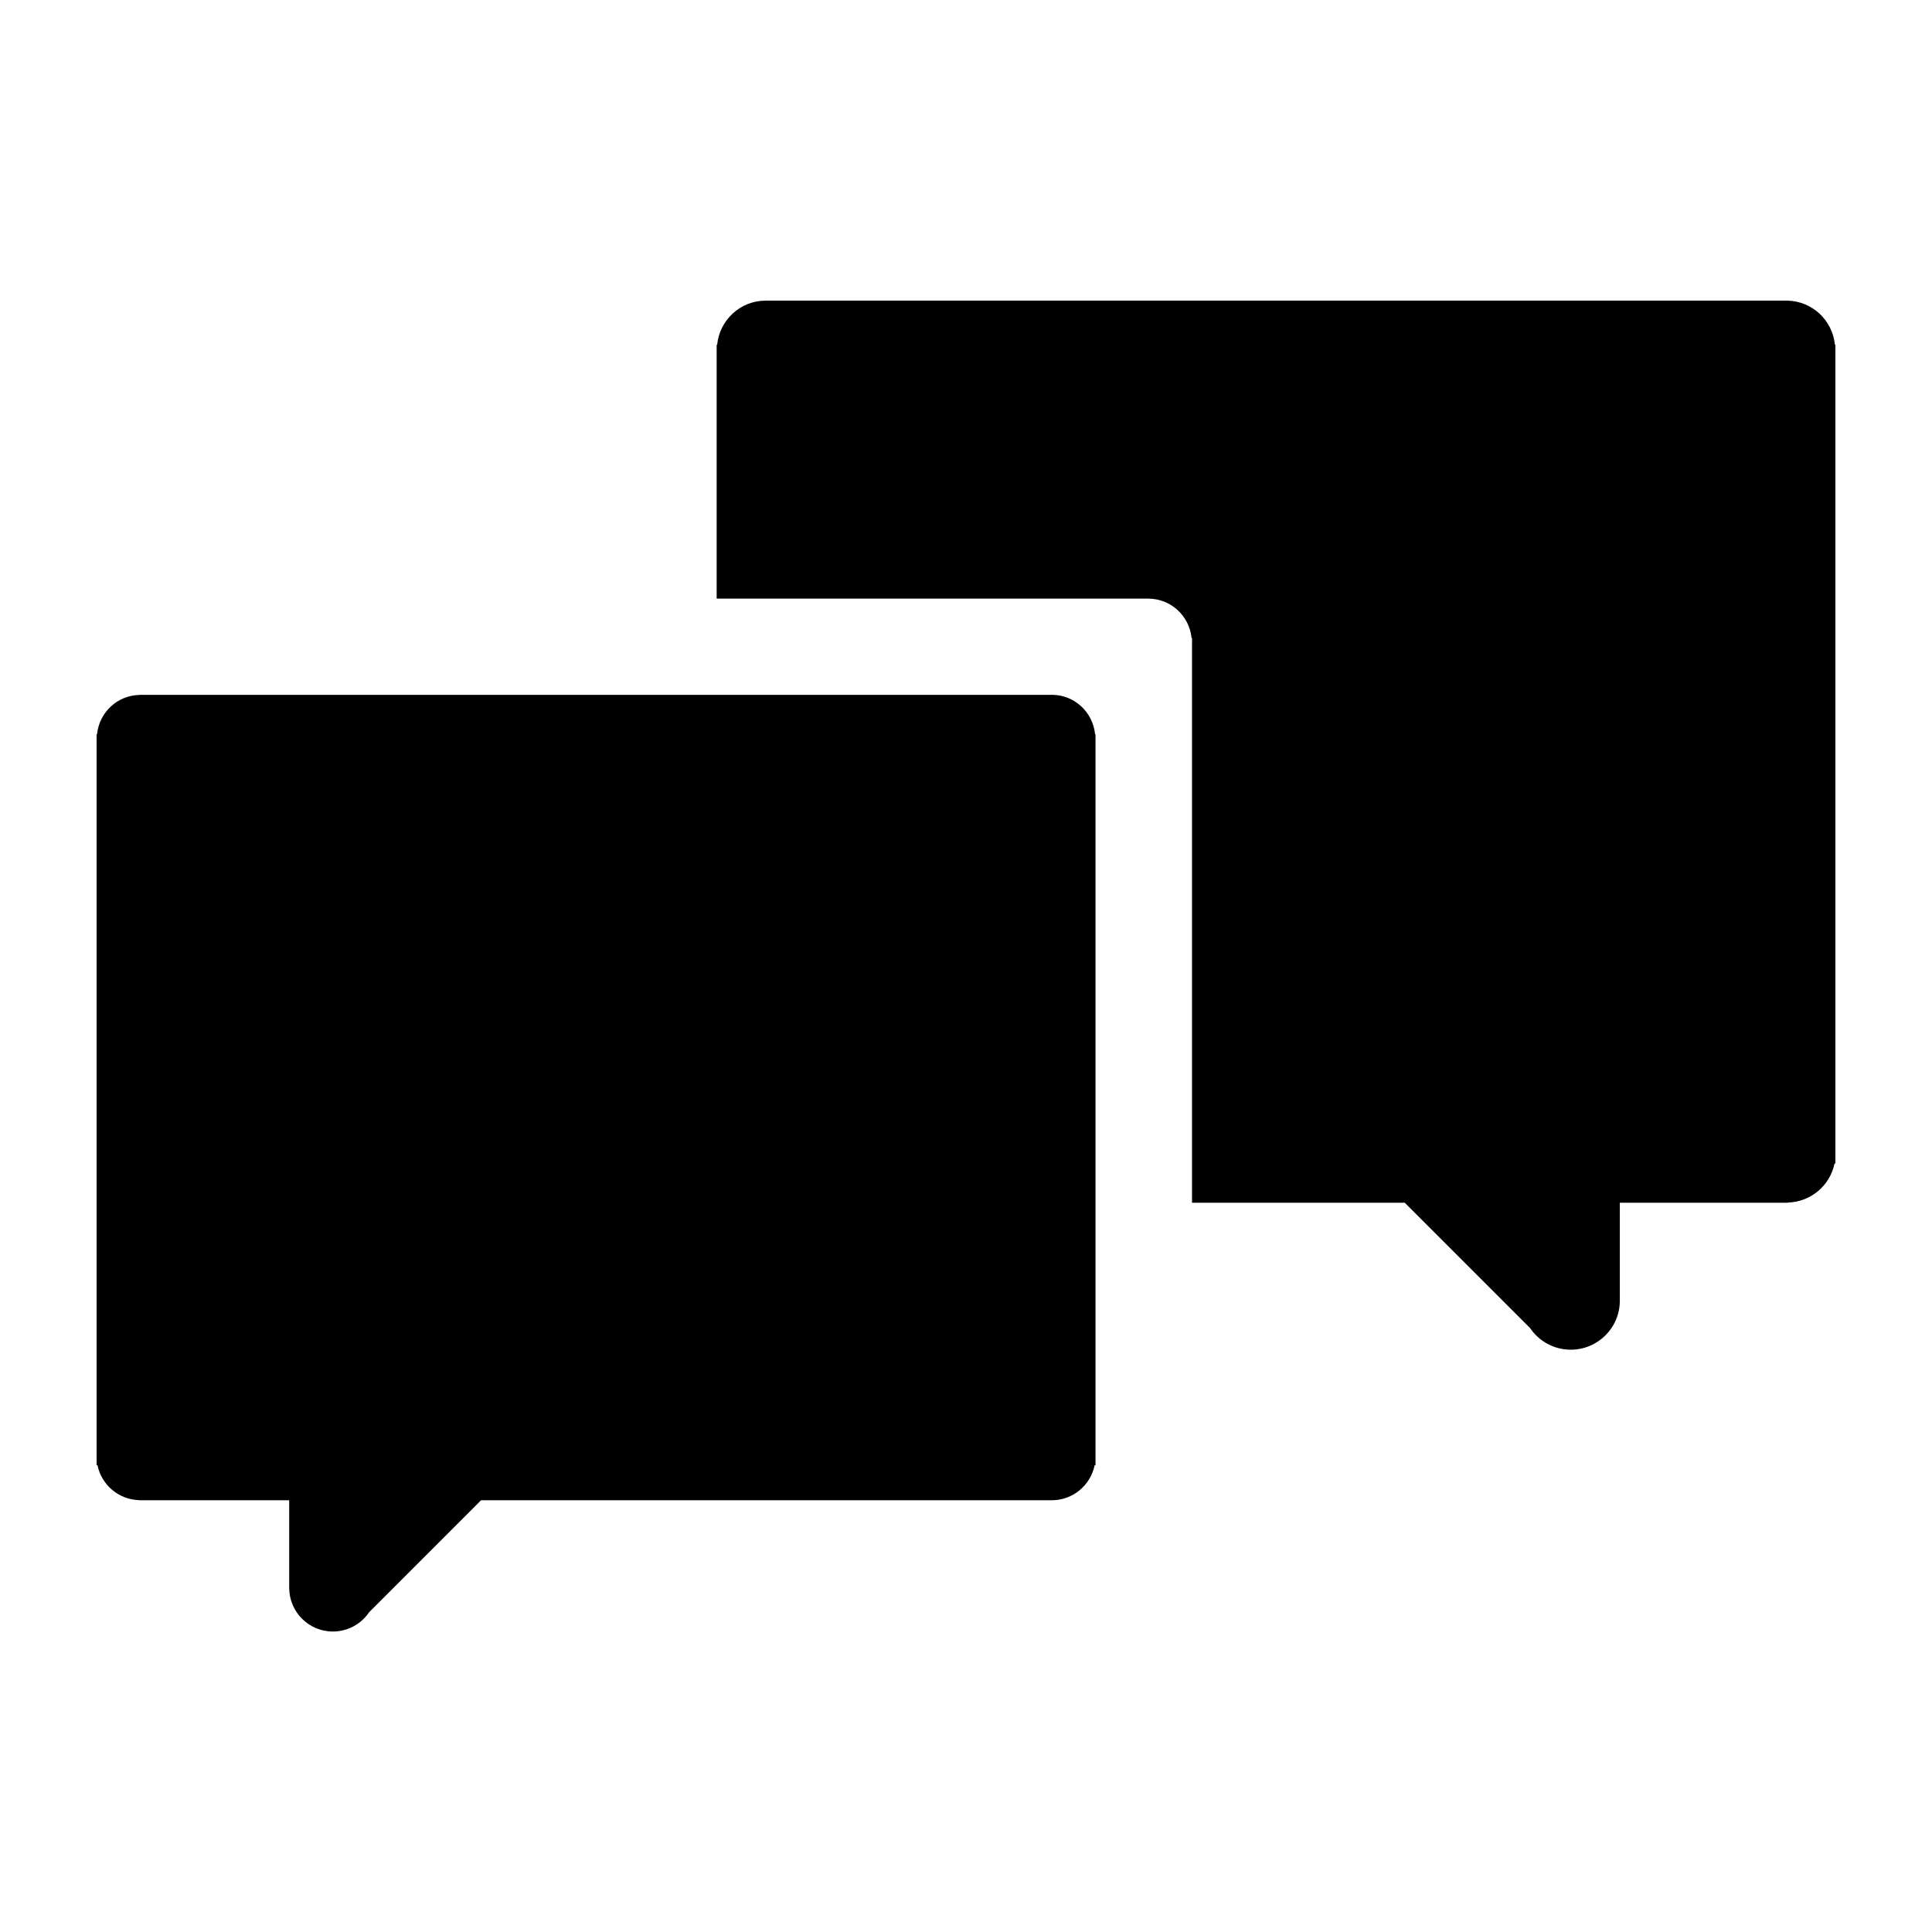
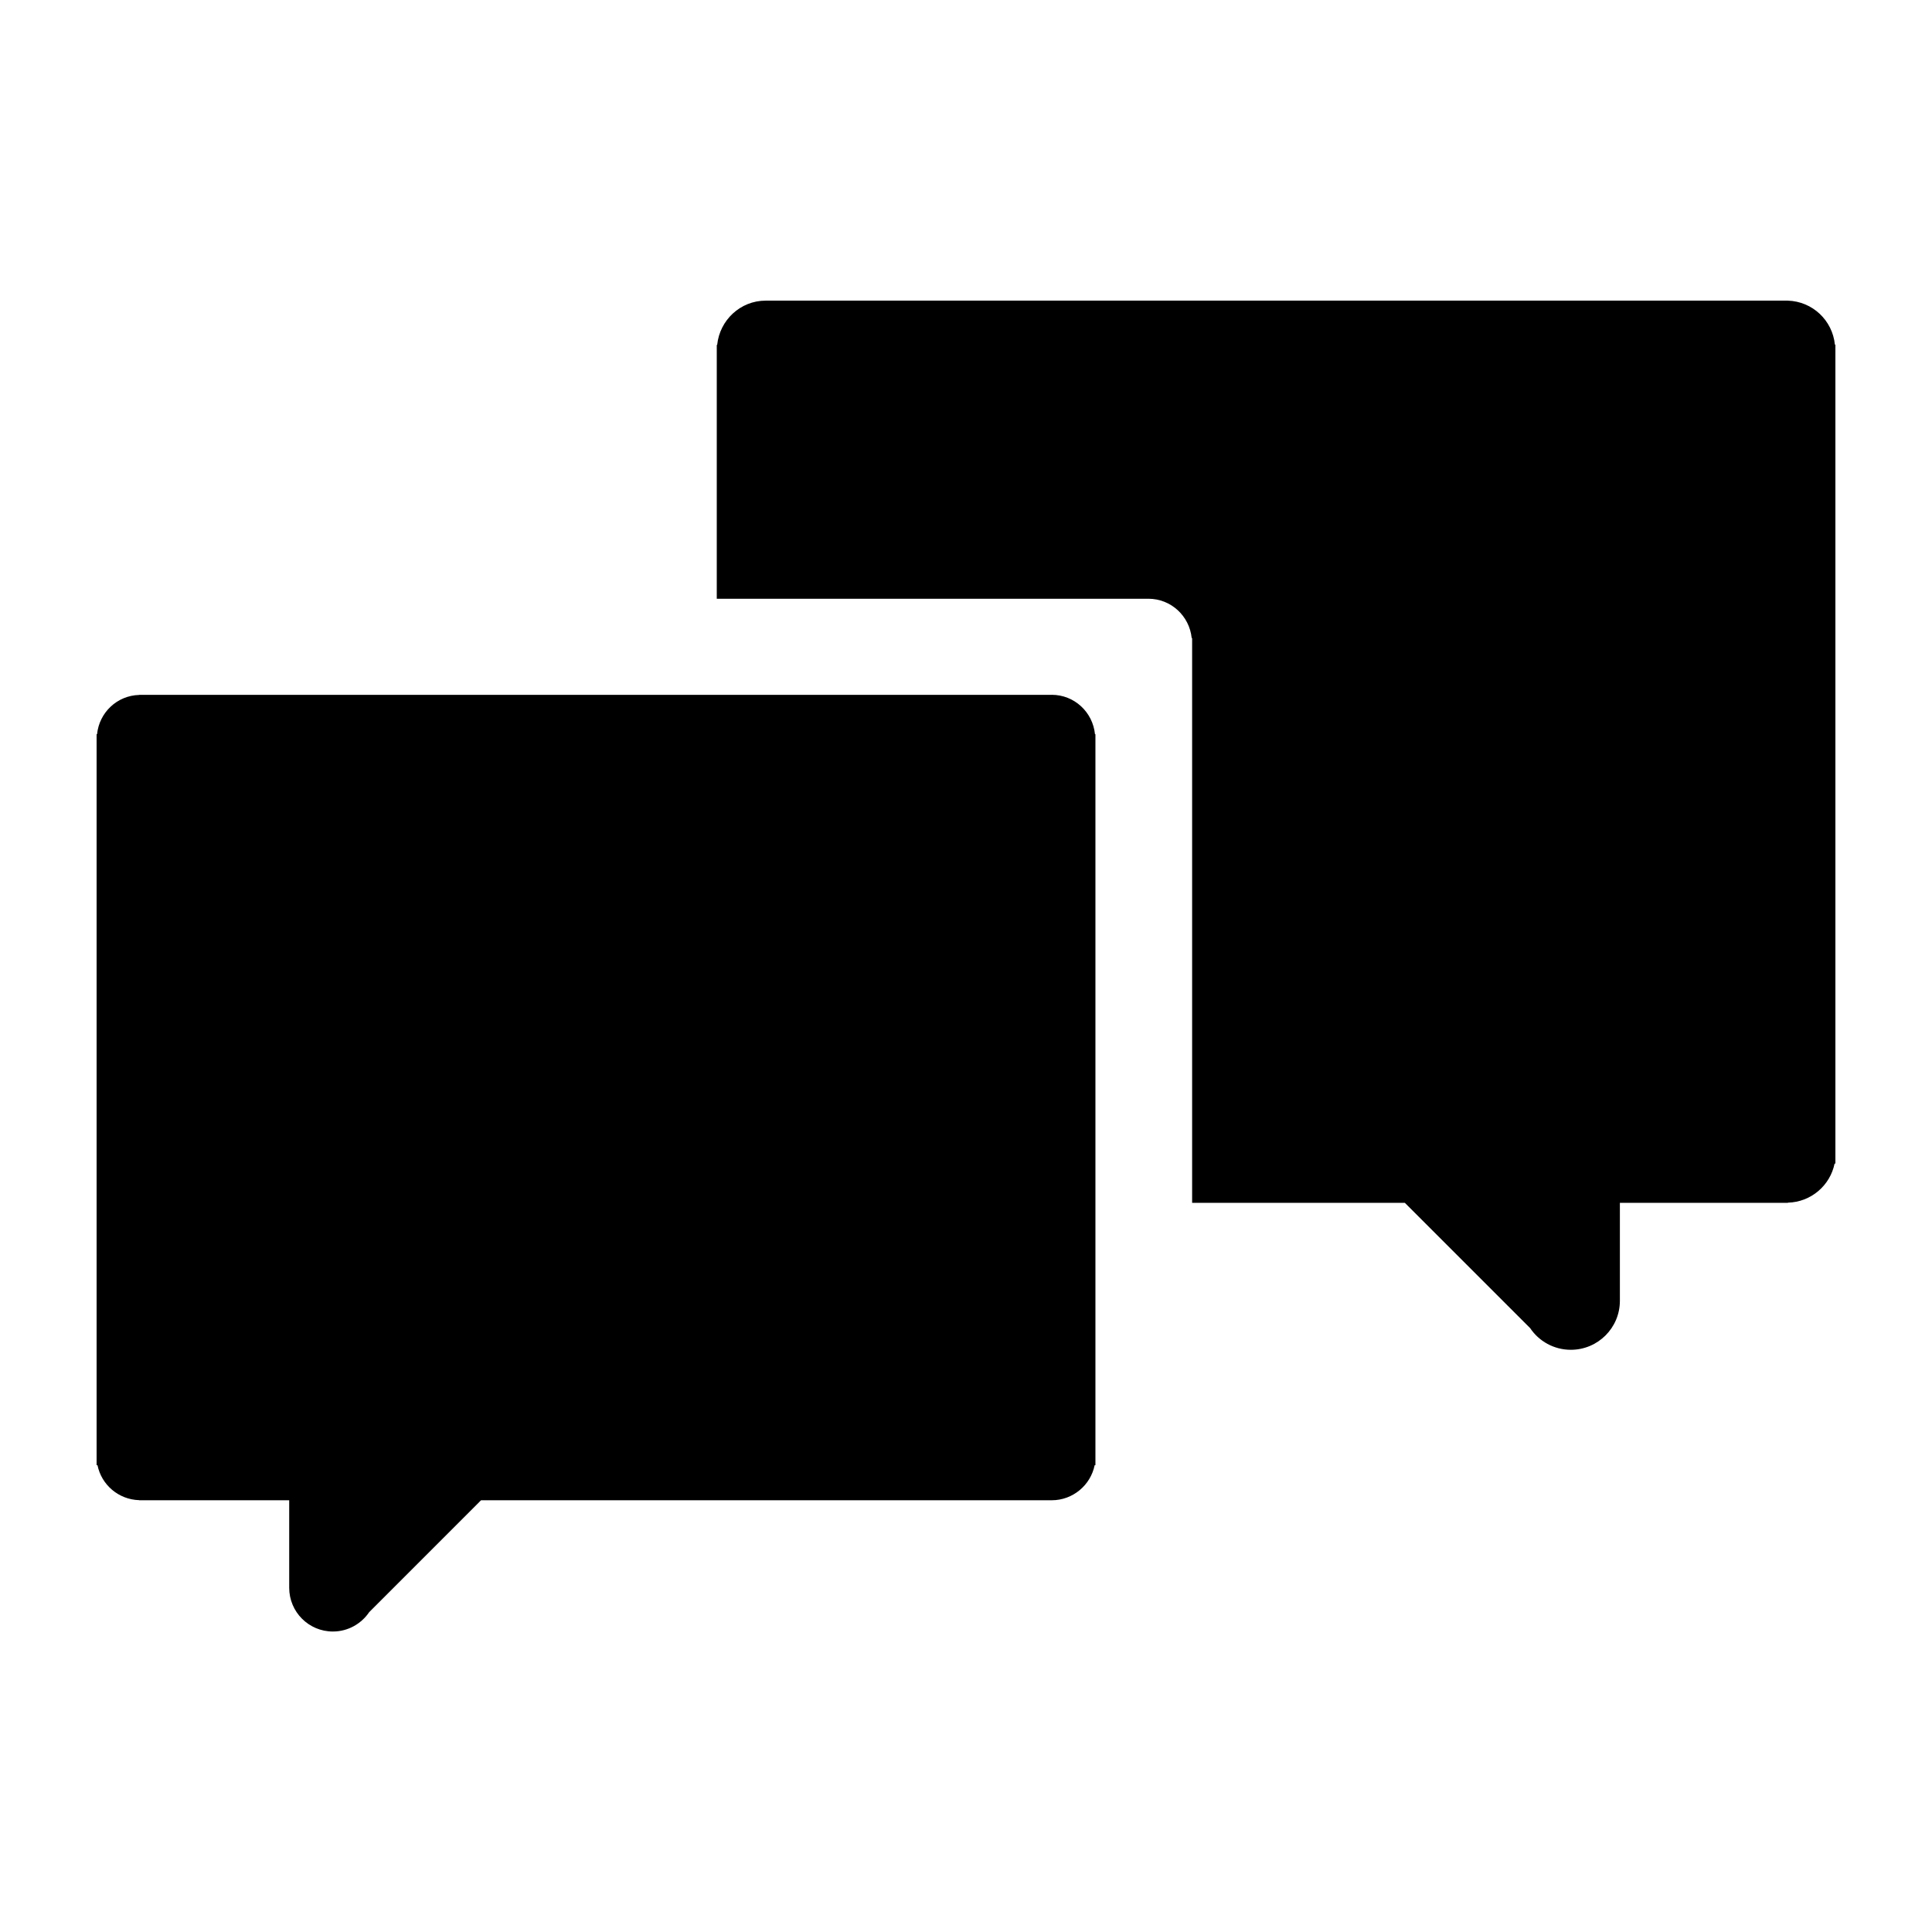
<svg xmlns="http://www.w3.org/2000/svg" width="100" height="100" viewBox="0 0 100 100">
-   <path d="M94.974 17.838c-.127-1.257-1.16-2.24-2.443-2.277h-52.9c-1.314 0-2.383 1.004-2.512 2.284h-.025v13.14h22.34c1.173 0 2.126.895 2.242 2.038h.023v29.23h11.01l6.487 6.487c.456.676 1.23 1.12 2.106 1.12 1.403 0 2.54-1.136 2.54-2.537v-5.07h8.697v-.01c1.197-.03 2.188-.89 2.417-2.023H95V17.84h-.026z" />
-   <path d="M54.44 35.964H7.204v.006c-1.144.03-2.067.91-2.18 2.033H5v37.835h.046c.205 1.015 1.09 1.78 2.158 1.81v.005h7.765v4.53c0 1.25 1.01 2.264 2.26 2.264.782 0 1.473-.398 1.88-1.002l5.79-5.792h29.54c1.096 0 2.01-.78 2.22-1.815h.045V38.003h-.023c-.114-1.144-1.068-2.04-2.242-2.04z" />
+   <path d="M94.974 17.838c-.127-1.257-1.16-2.24-2.443-2.277h-52.9c-1.31 0-2.38 1.01-2.51 2.29H37.1v13.14h22.34c1.173 0 2.126.894 2.242 2.037h.022v29.23h11.01l6.487 6.487c.454.677 1.23 1.12 2.104 1.12 1.403 0 2.54-1.135 2.54-2.536v-5.07h8.697v-.01c1.196-.03 2.187-.89 2.416-2.023H95V17.84h-.026z" />
+   <path d="M54.44 35.964H7.204v.006c-1.144.03-2.067.91-2.18 2.033H5v37.835h.046c.205 1.015 1.09 1.78 2.158 1.81v.005h7.765v4.53c0 1.25 1.01 2.264 2.26 2.264.78 0 1.47-.398 1.88-1.002l5.79-5.792h29.54c1.09 0 2.01-.78 2.22-1.815h.04V38.003h-.023c-.114-1.144-1.068-2.04-2.24-2.04z" />
</svg>
